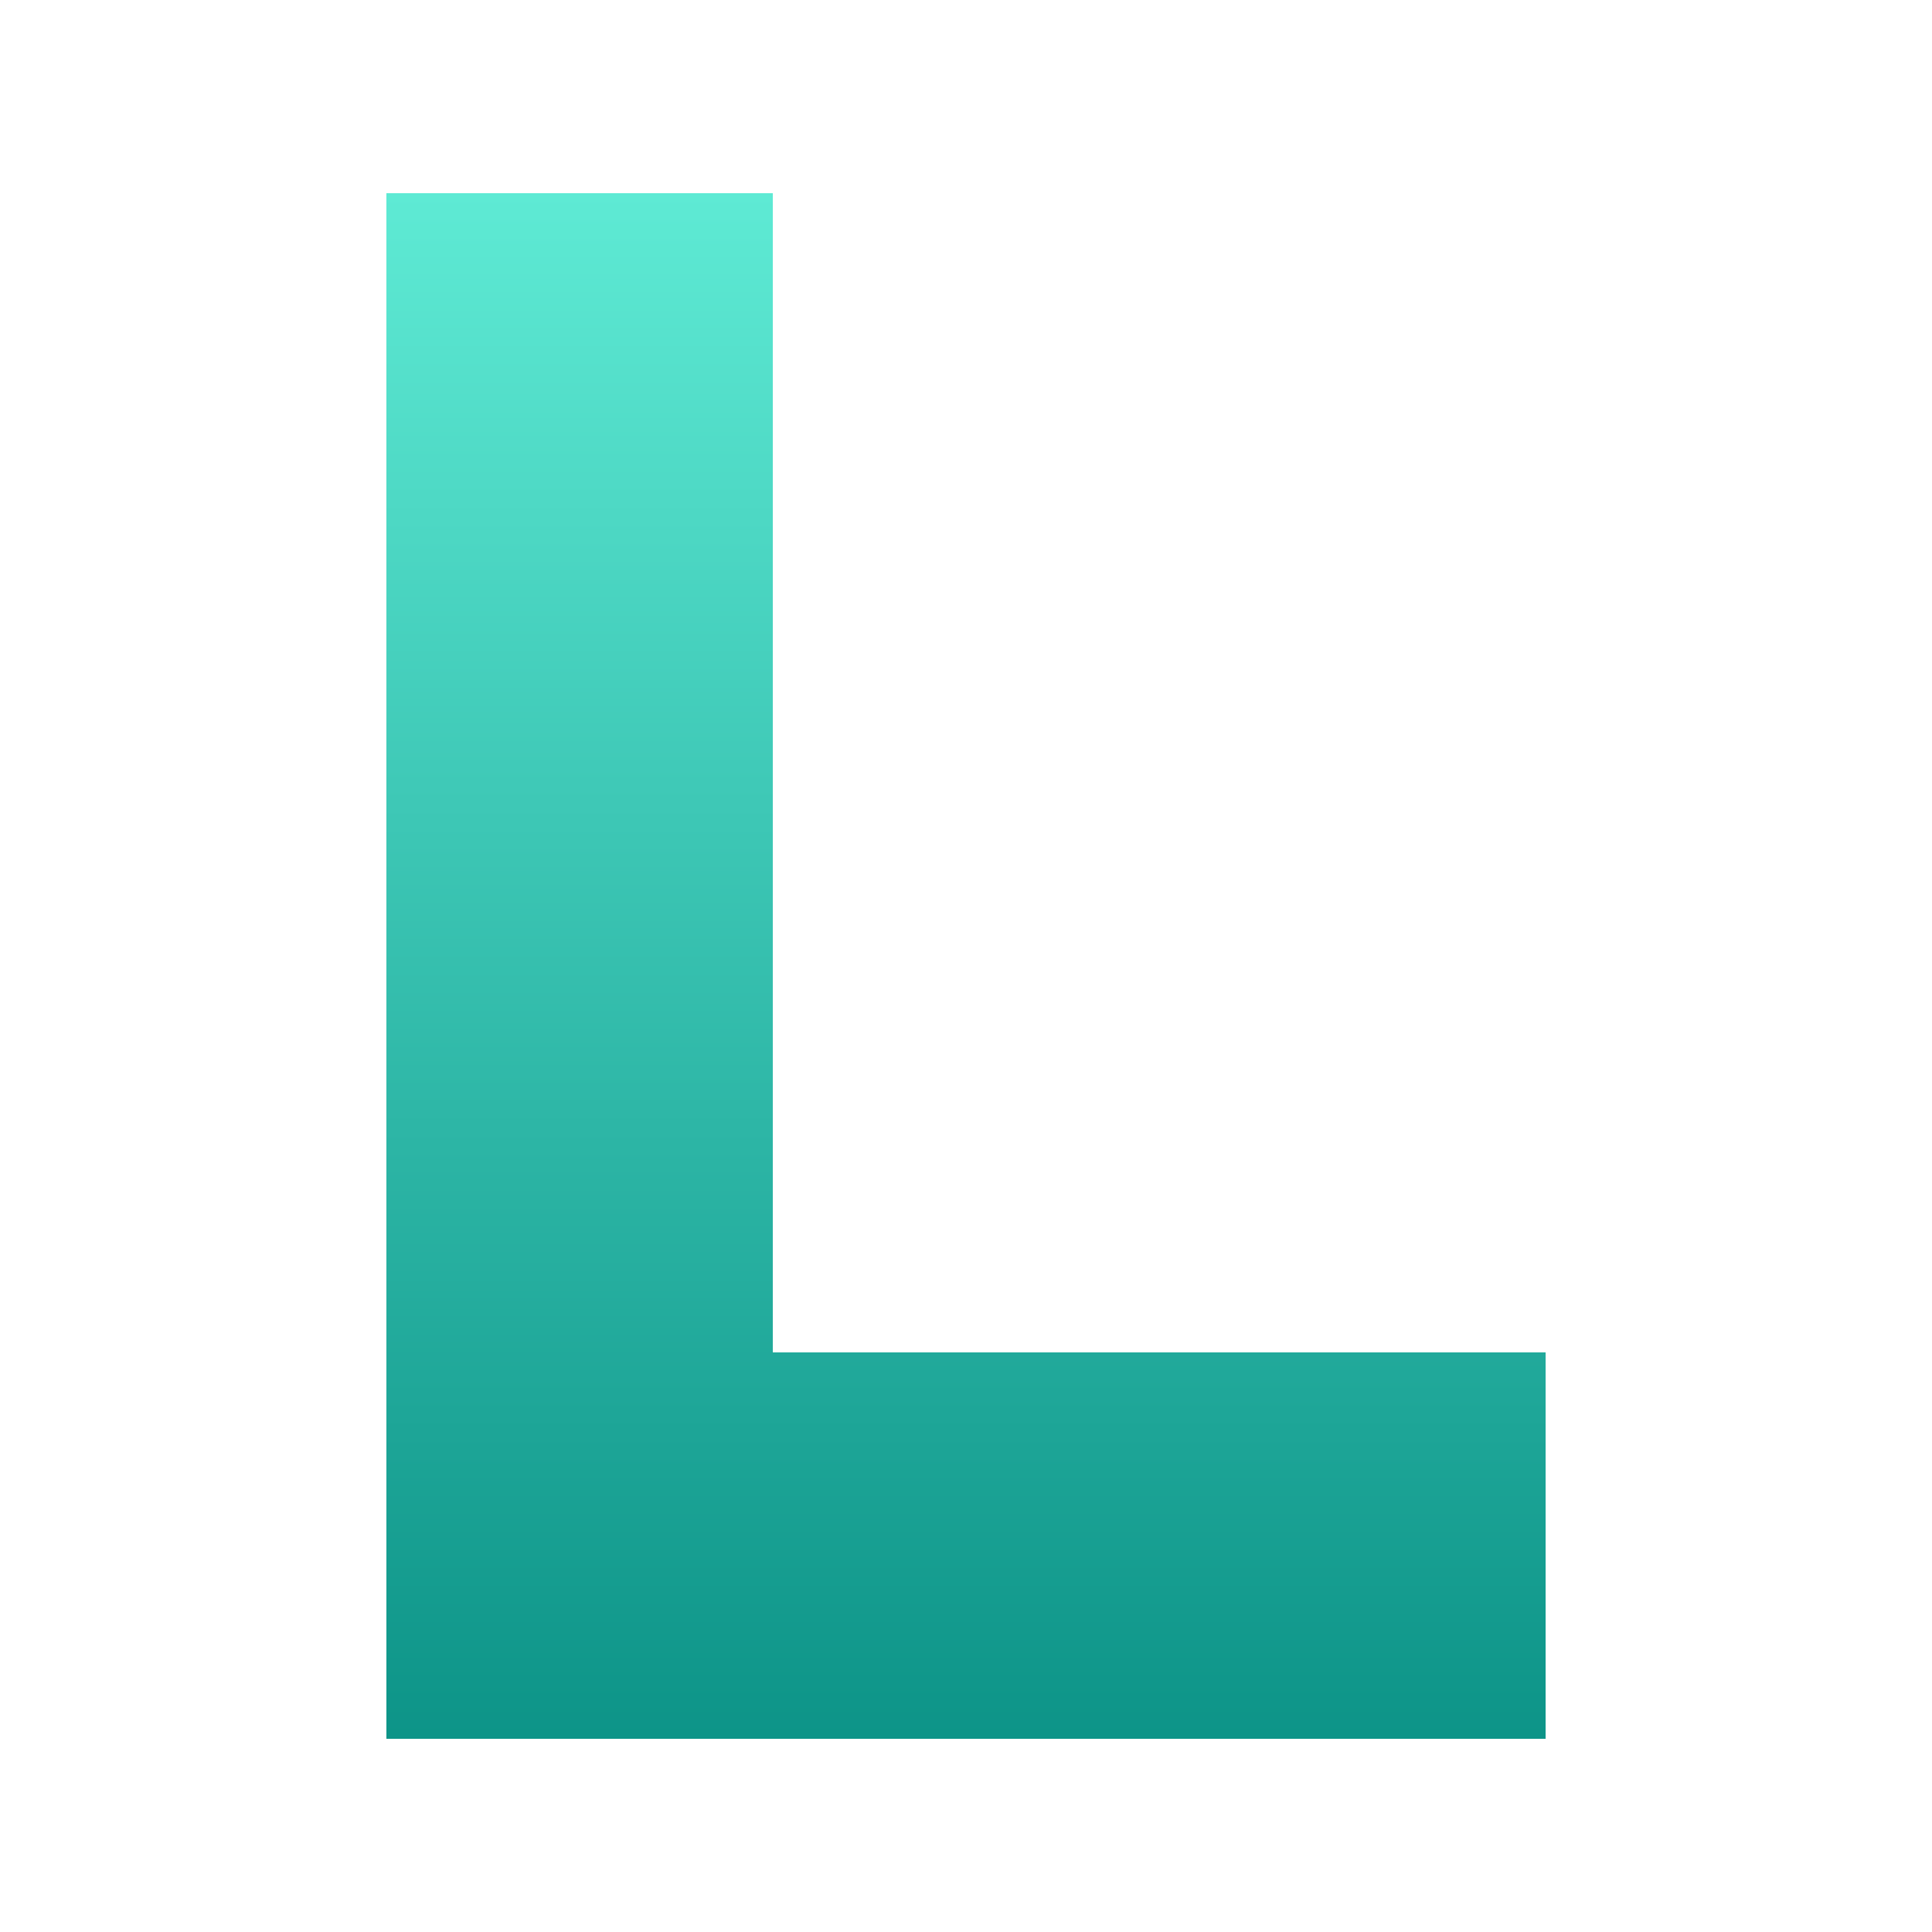
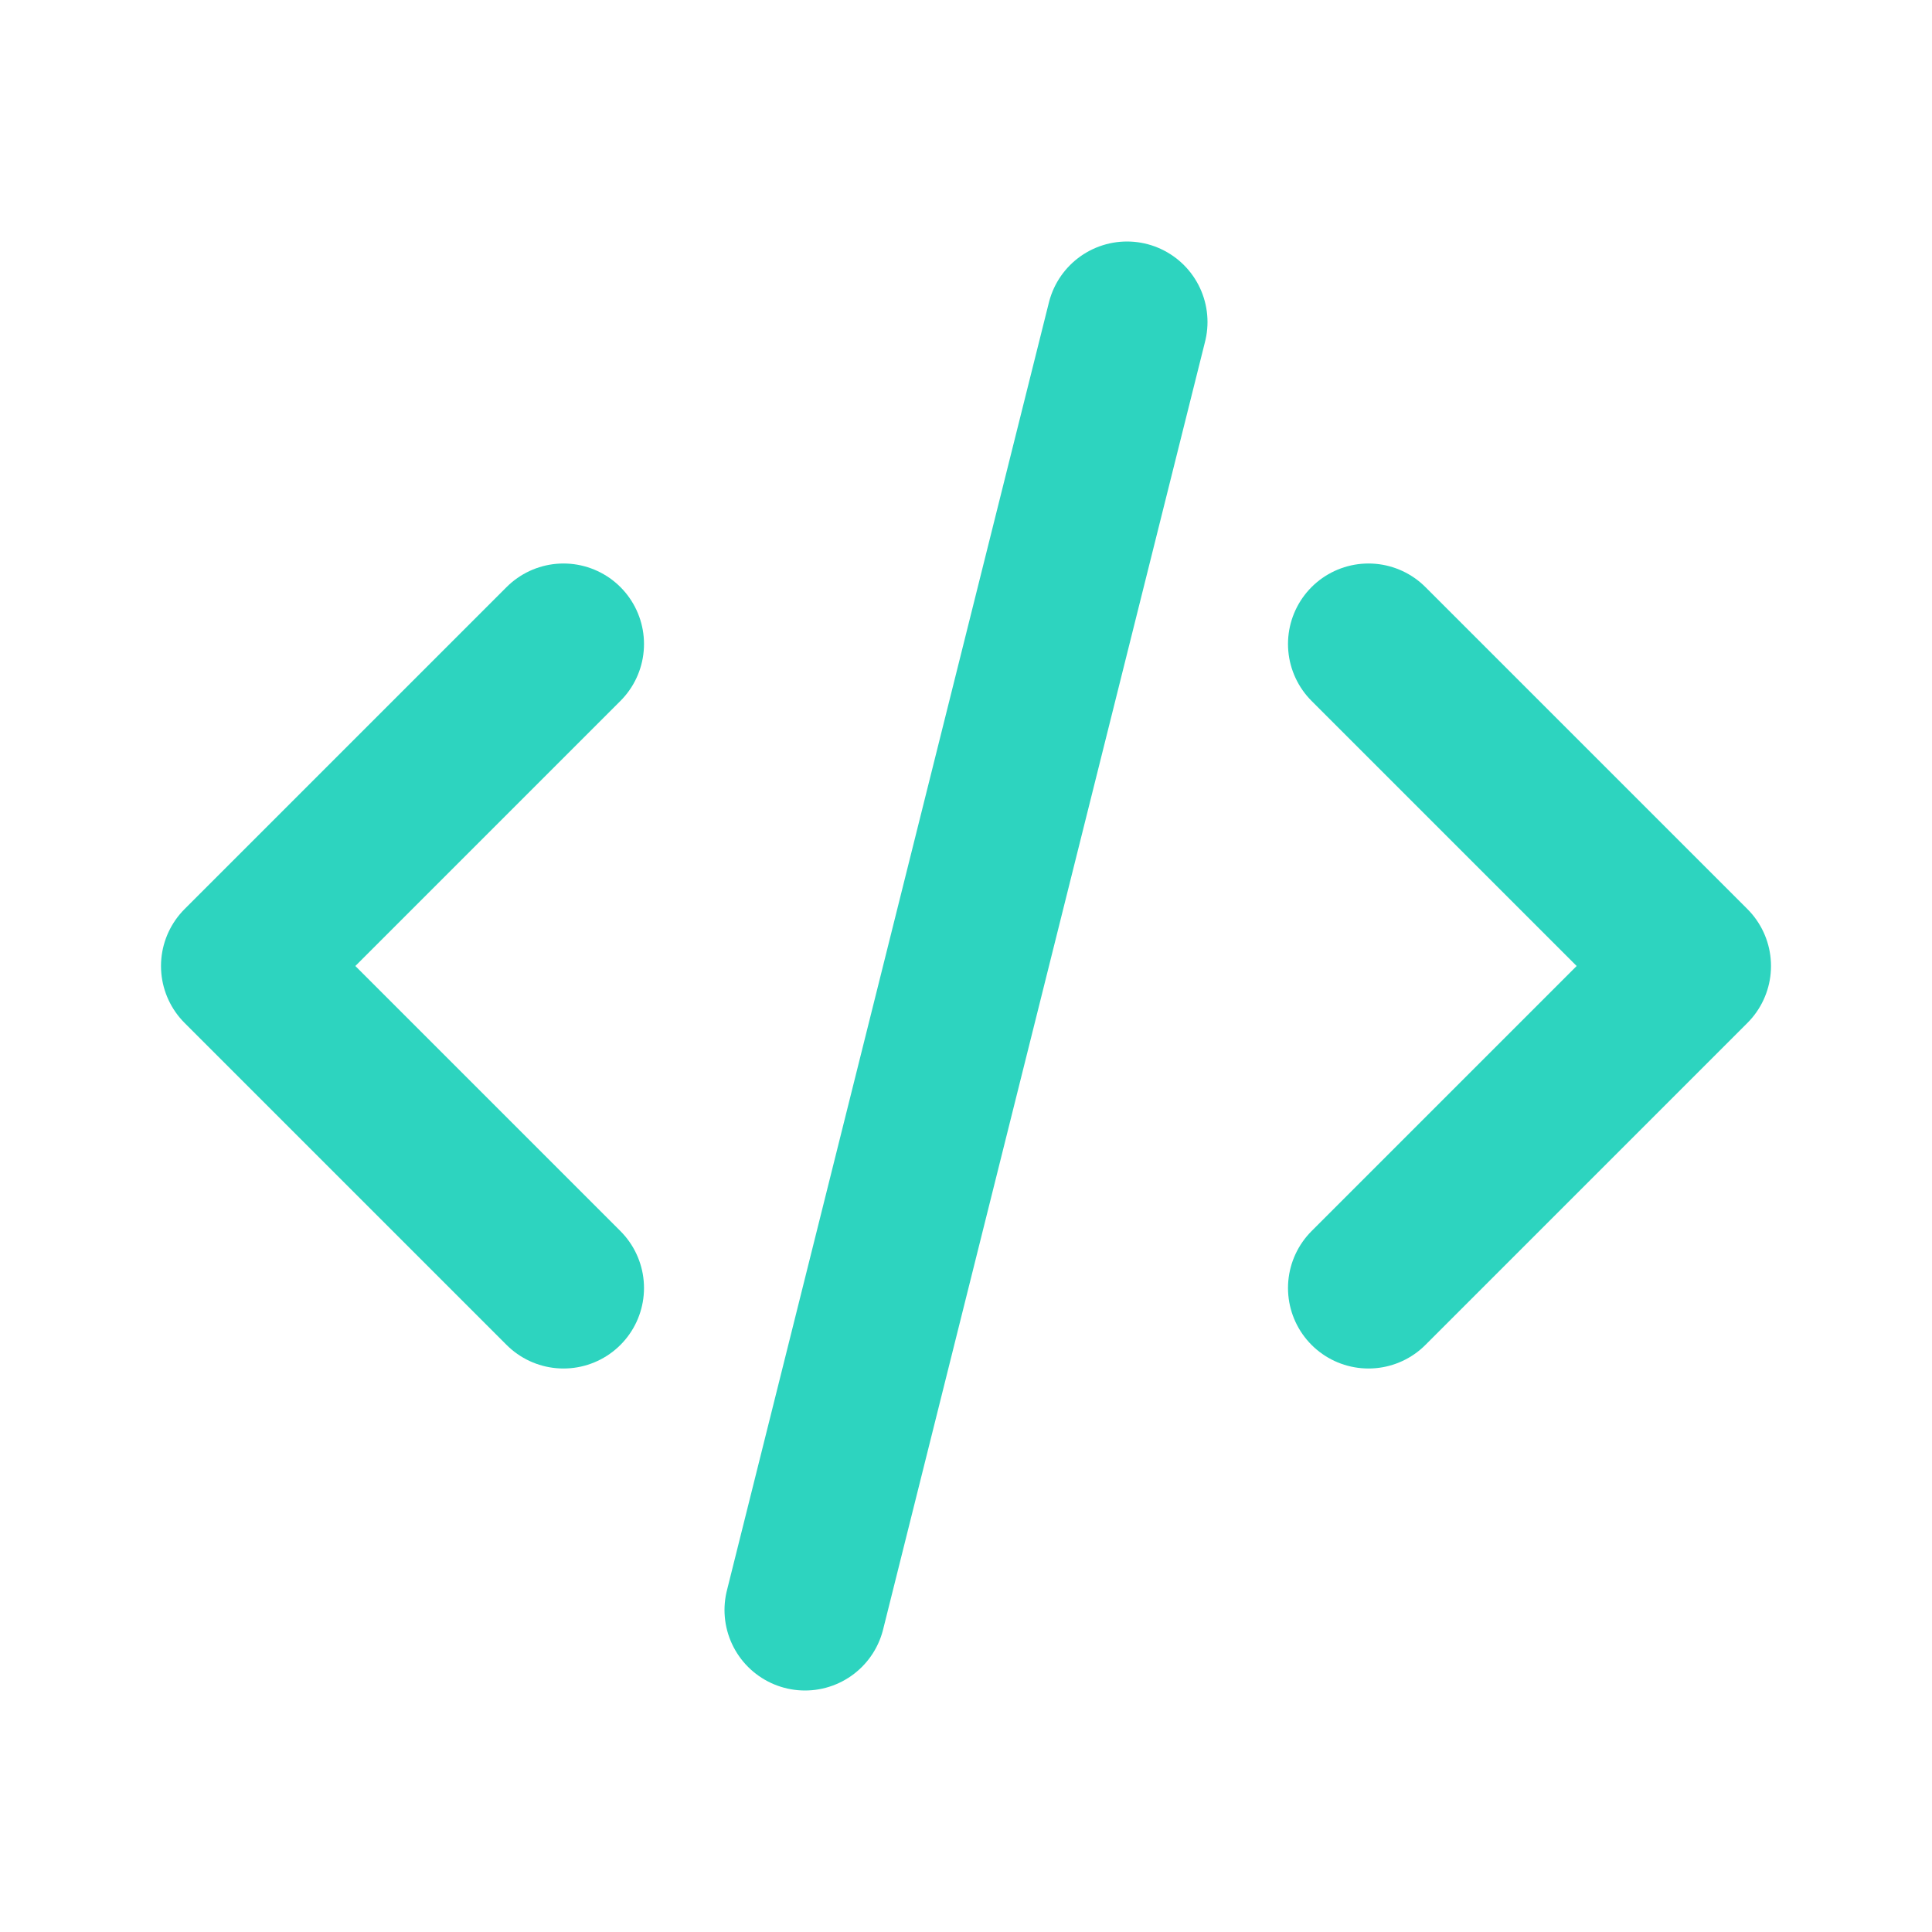
- <svg xmlns="http://www.w3.org/2000/svg" version="1.1" viewBox="0 0 40 40" width="40" height="40">
-   <defs>
-     <linearGradient id="lqtrungLogoGradient" gradientUnits="userSpaceOnUse" x1="0" y1="4" x2="0" y2="36">
-       <stop offset="0%" style="stop-color: #5eead4; stop-opacity: 1" />
-       <stop offset="100%" style="stop-color: #0d9488; stop-opacity: 1" />
-     </linearGradient>
-   </defs>
-   <path d="M8 4H16V28H32V36H8Z" fill="url(#lqtrungLogoGradient)" />
+ <svg xmlns="http://www.w3.org/2000/svg" version="1.1" viewBox="0 0 24 24" width="32" height="32" fill="none" stroke="#2dd4bf" stroke-width="2" stroke-linecap="round" stroke-linejoin="round">
+   <polyline points="7 8 3 12 7 16" />
+   <polyline points="17 8 21 12 17 16" />
+   <line x1="14" y1="4" x2="10" y2="20" />
</svg>
